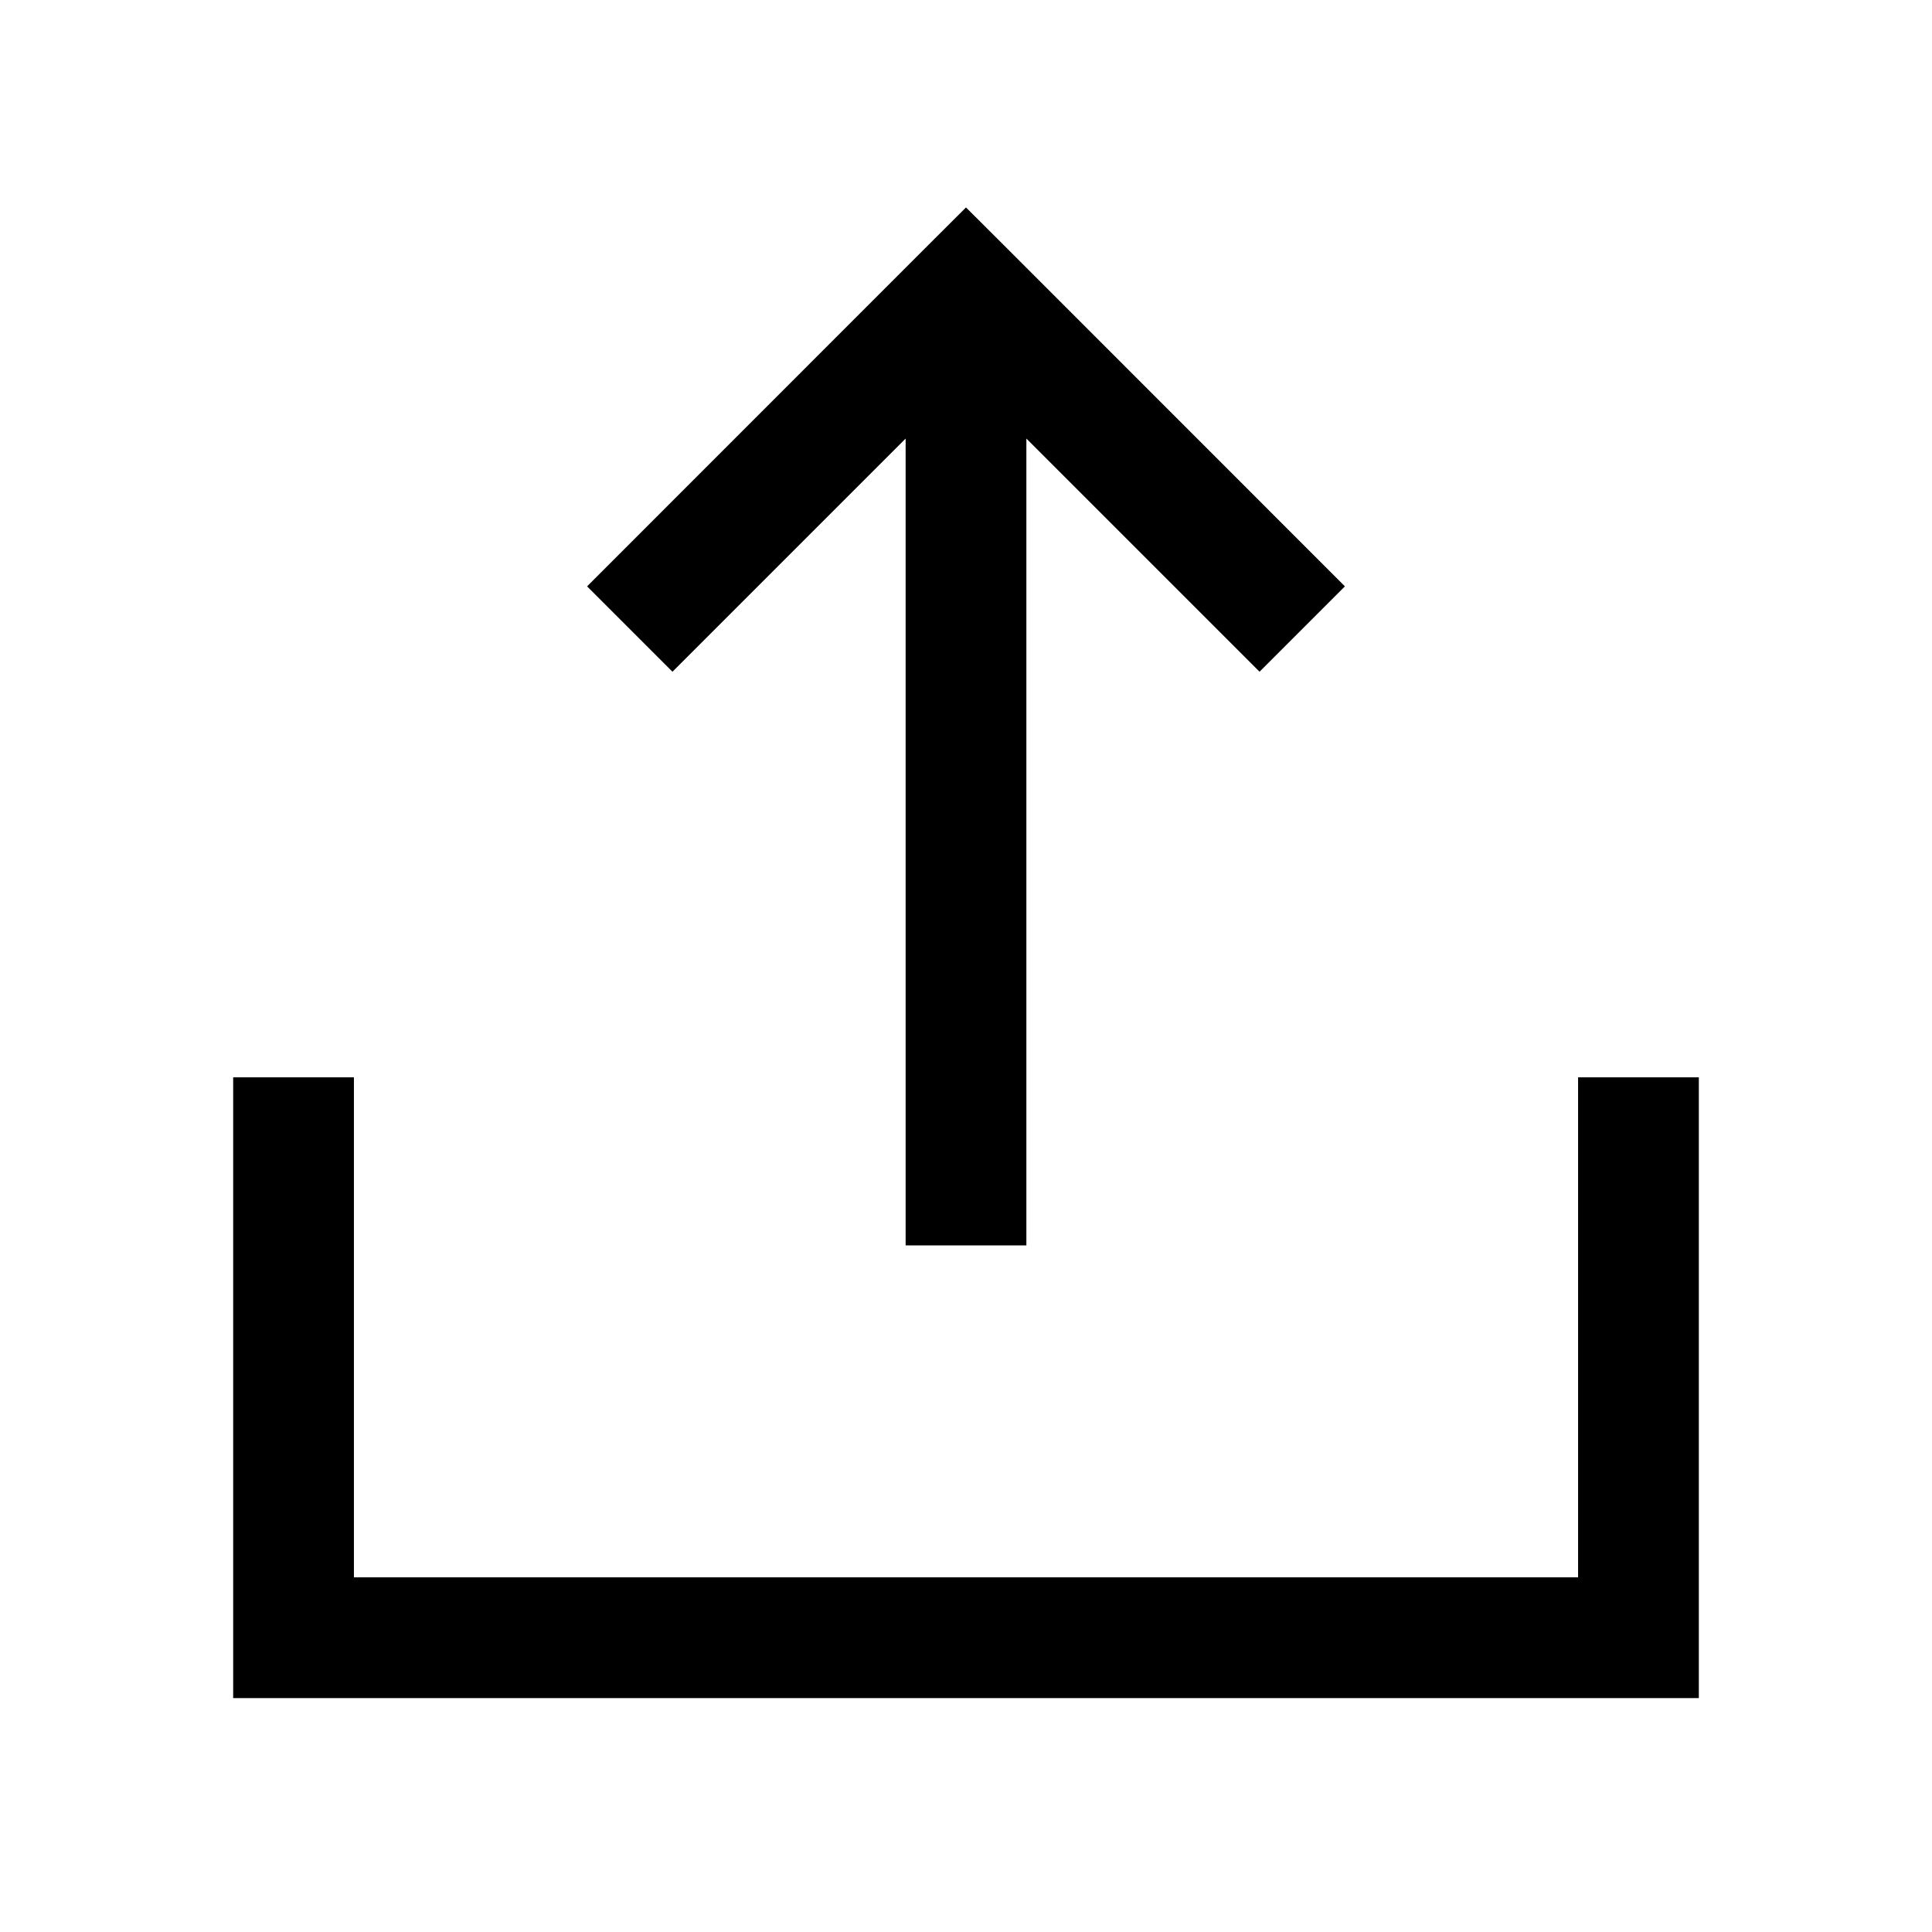
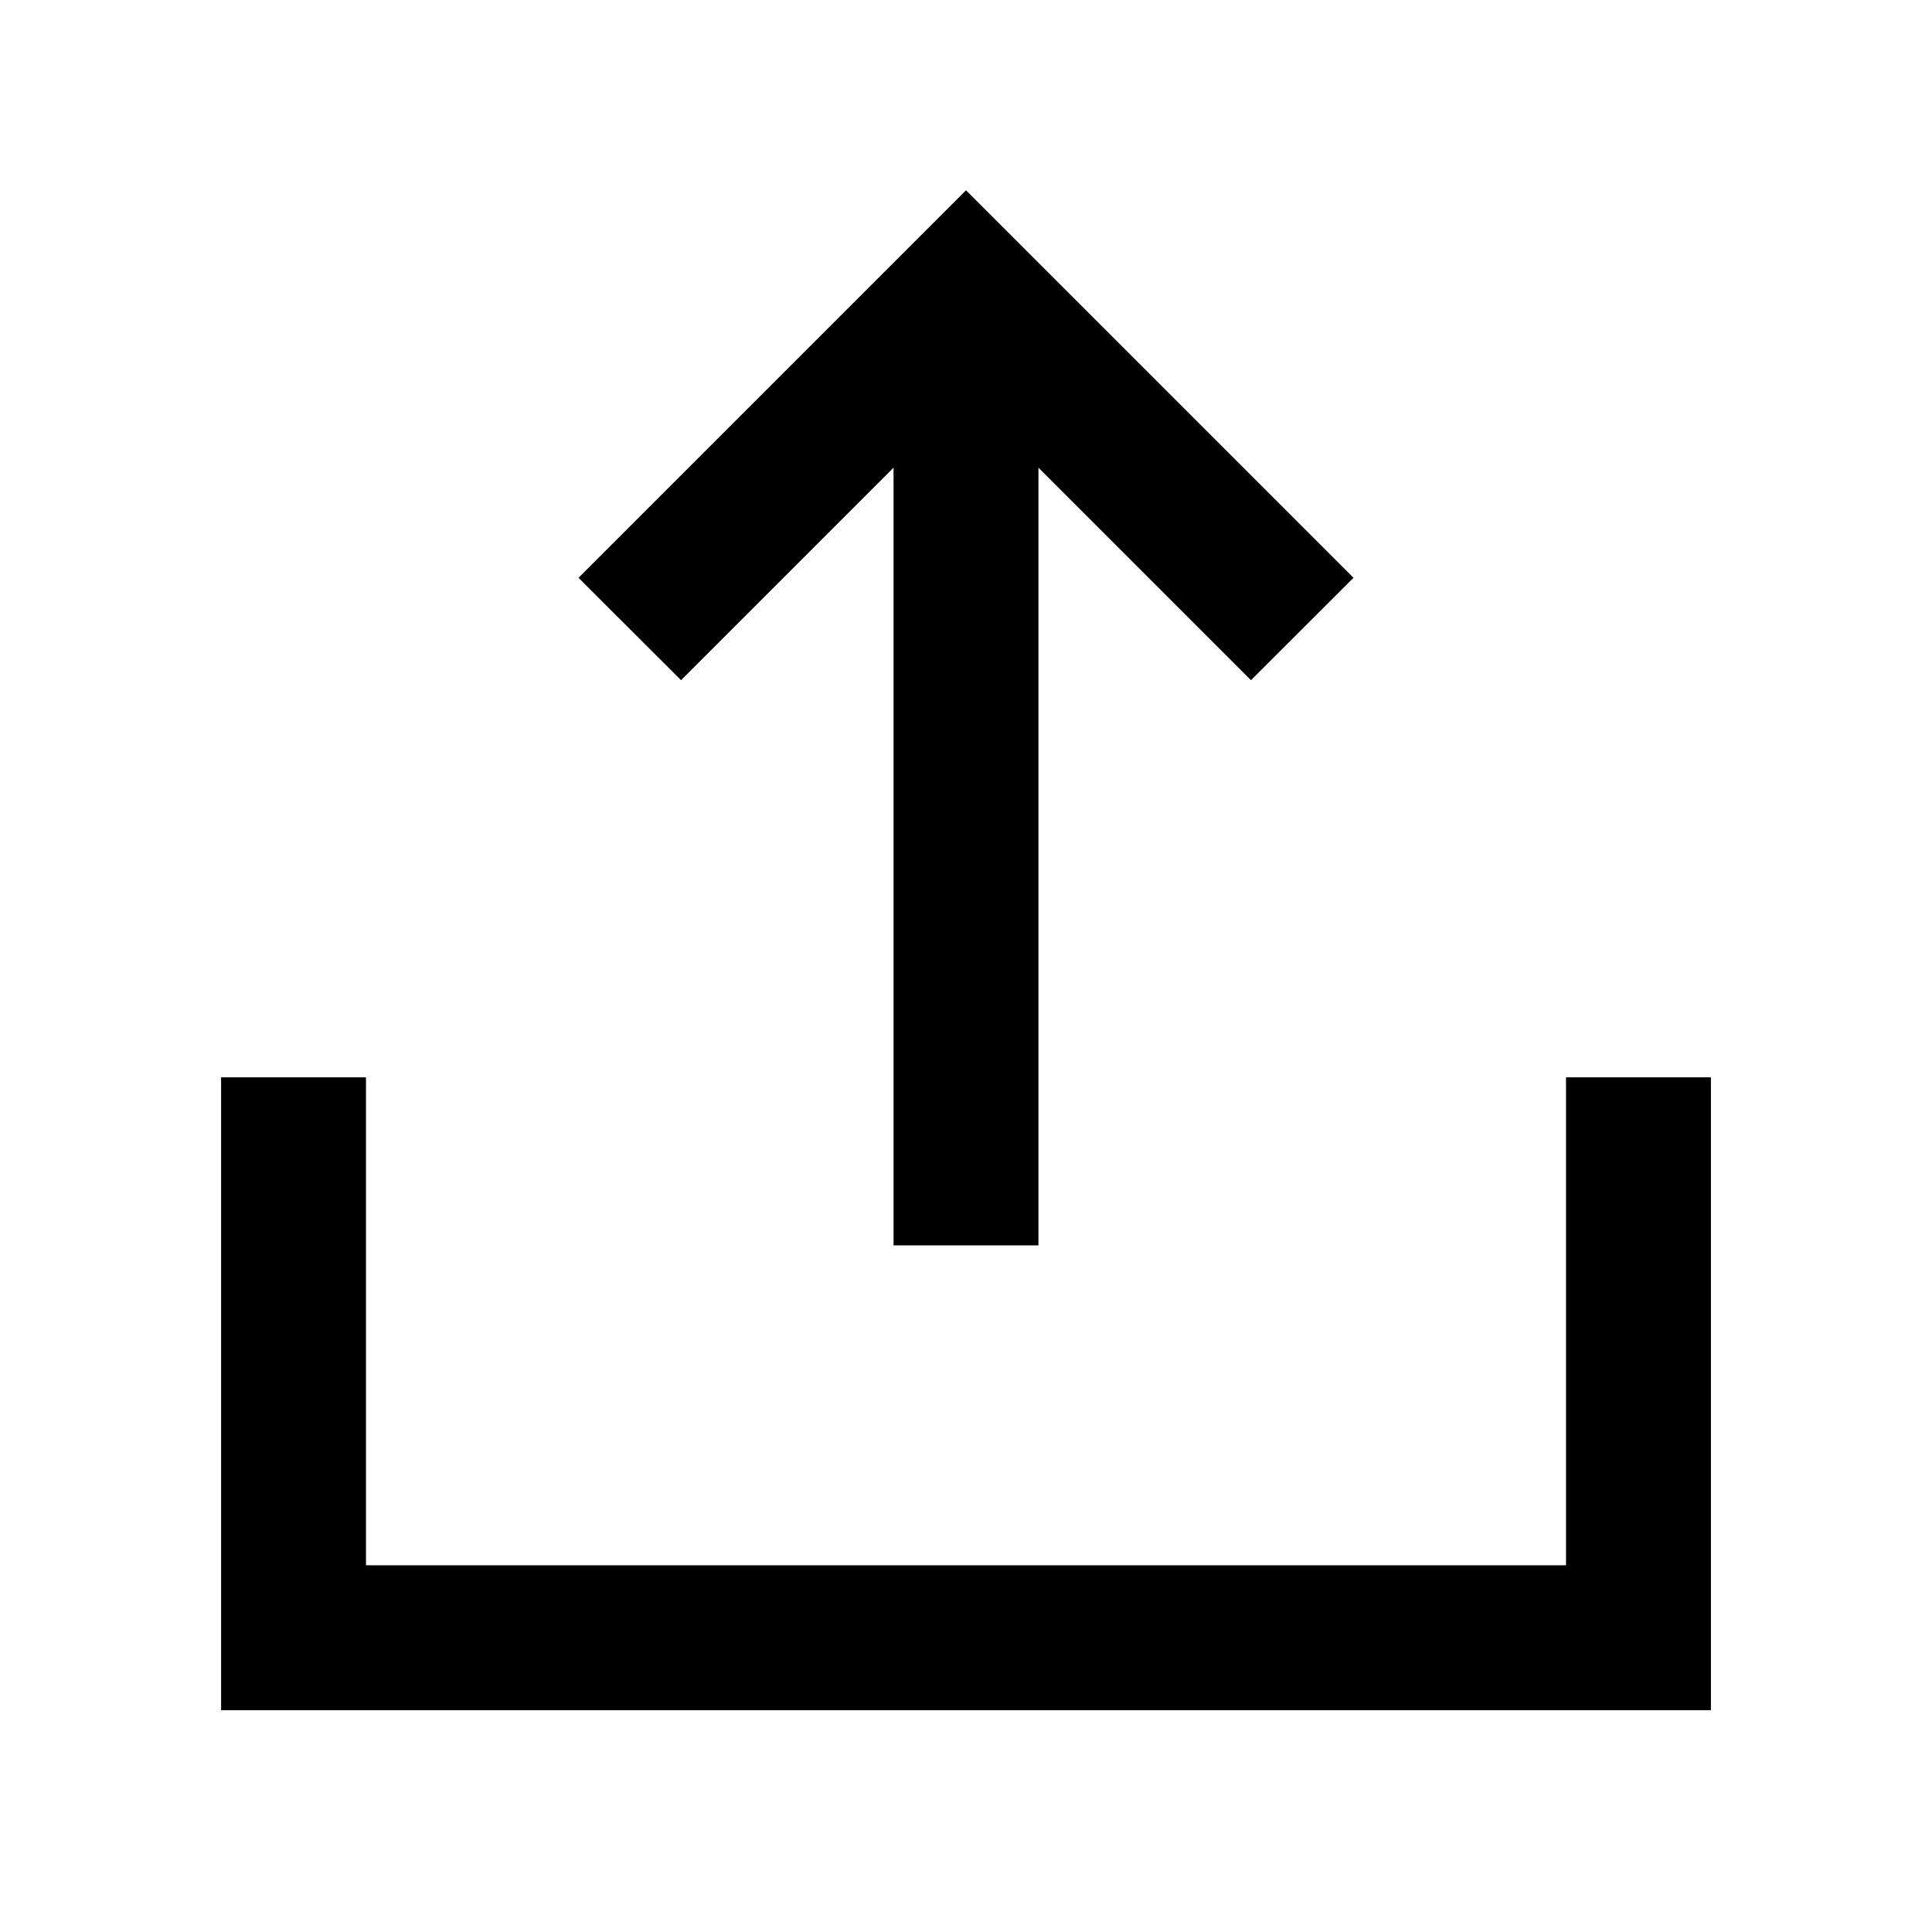
<svg xmlns="http://www.w3.org/2000/svg" width="16" height="16" viewBox="0 0 16 16" fill="none">
-   <path fill-rule="evenodd" clip-rule="evenodd" d="M8.354 2.071L8 1.718L7.646 2.071L4.862 4.856L5.569 5.563L7.5 3.632L7.5 10.314H8.5L8.5 3.632L10.431 5.563L11.138 4.856L8.354 2.071ZM2.931 8.922V13.063H13.069V8.922H14.069V13.563V14.063H13.569H2.431H1.931V13.563V8.922H2.931Z" fill="black" />
+   <path d="M8 1.576L4.791 4.785L5.64 5.633L7.4 3.873V10.314H8.6V3.873L10.36 5.633L11.209 4.785L8 1.576Z" fill="black" />
+   <path d="M3.031 8.922V12.963H12.969V8.922H14.169V14.163H1.831V8.922H3.031Z" fill="black" />
</svg>
